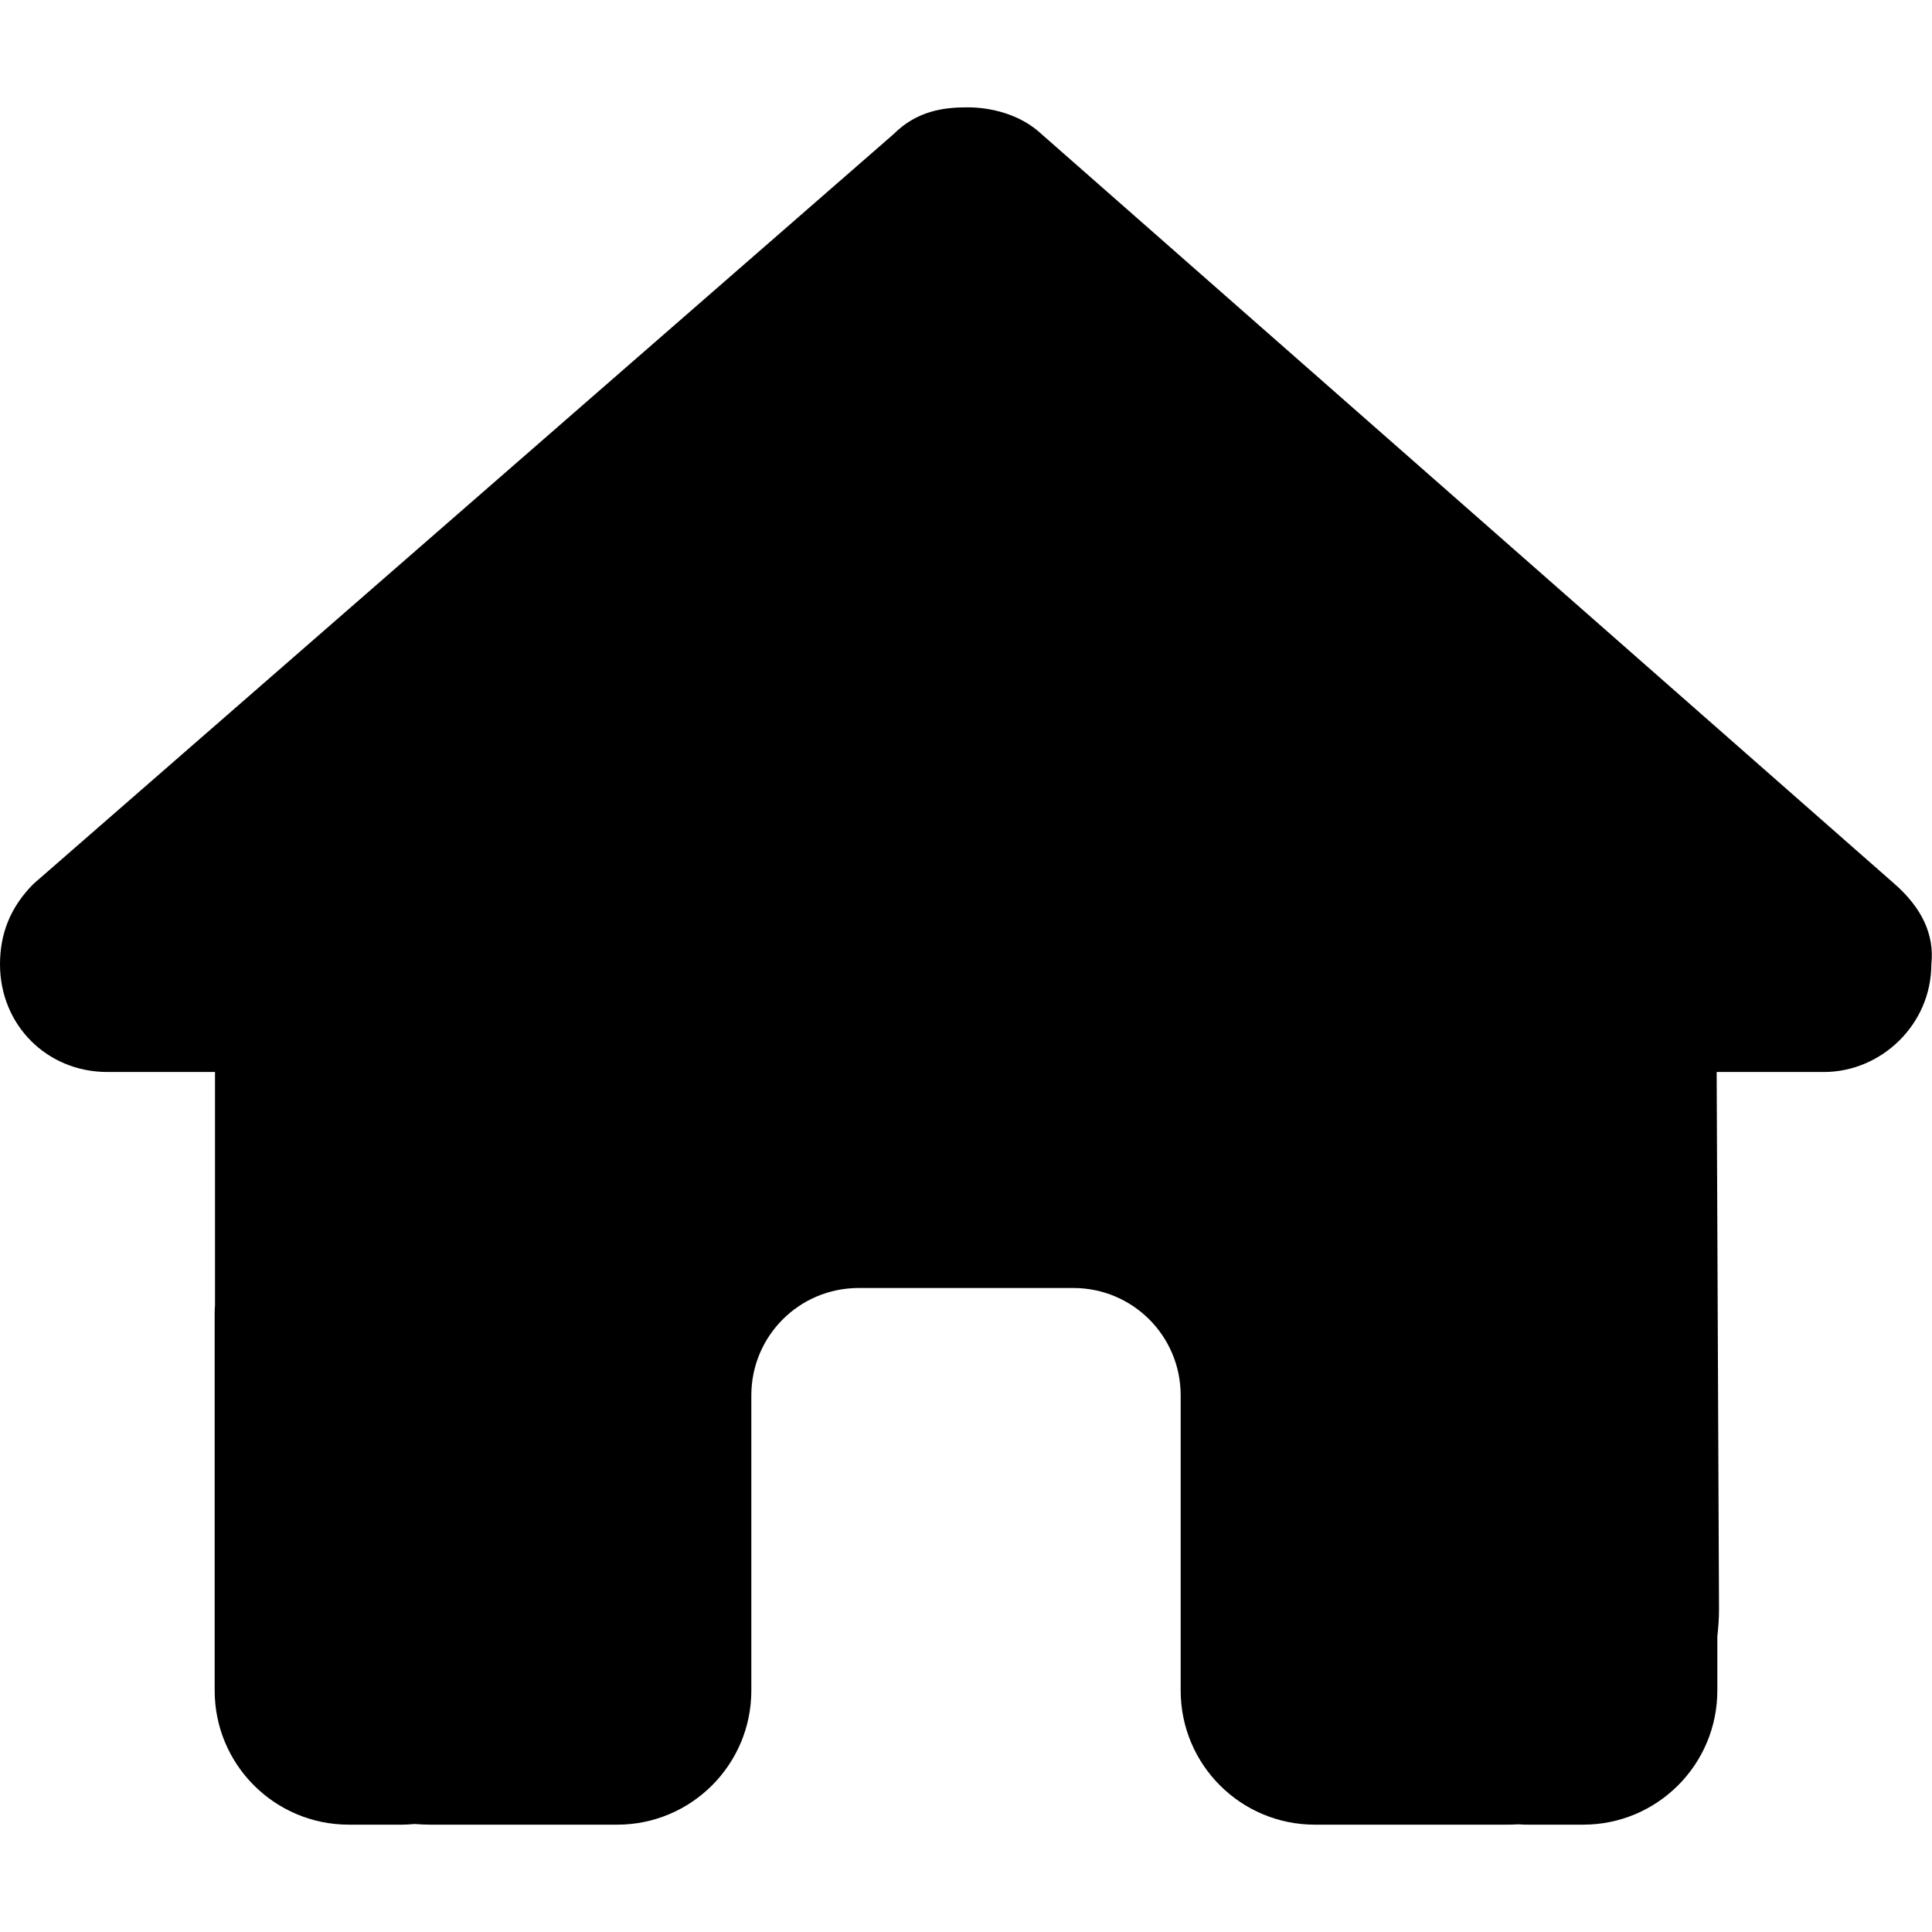
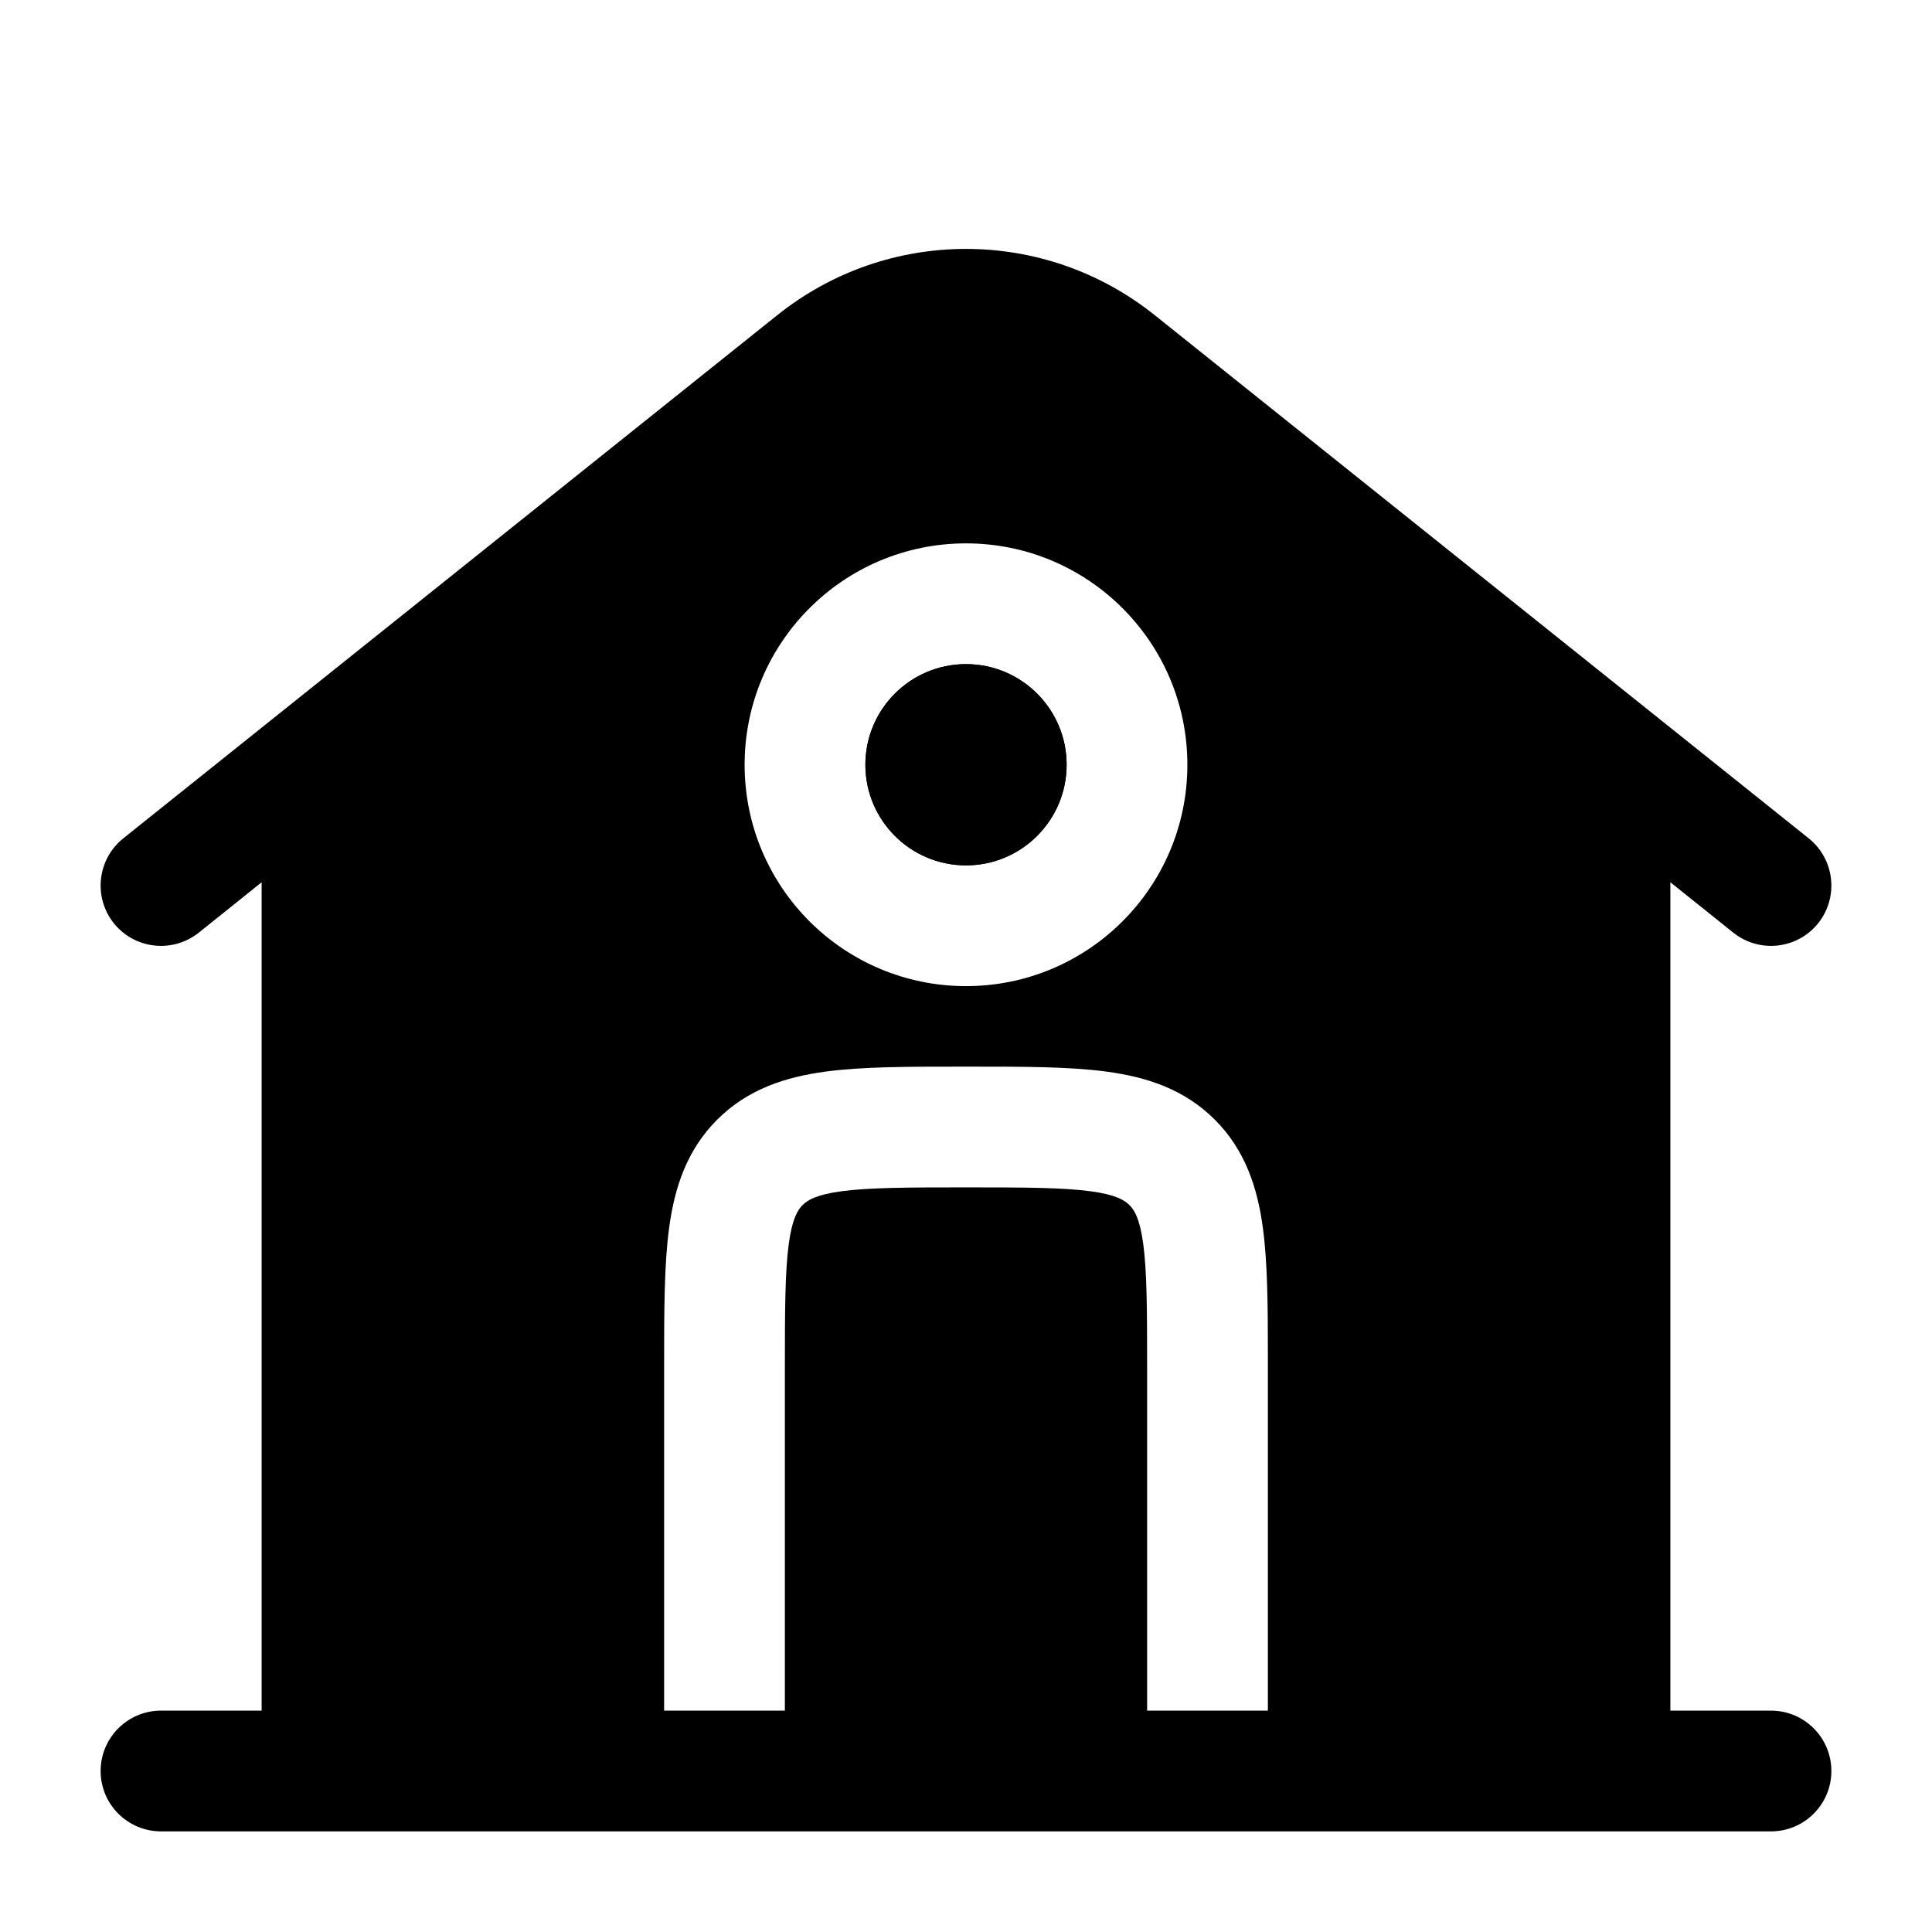
- <svg xmlns="http://www.w3.org/2000/svg" width="20" height="20" viewBox="0 0 576 512">
-   <path d="M575.8 255.5c0 18-15 32.1-32 32.1h-32l.7 160.2c0 2.7-.2 5.4-.5 8.1V472c0 22.1-17.9 40-40 40H456c-1.1 0-2.2 0-3.3-.1c-1.4 .1-2.8 .1-4.2 .1H416 392c-22.1 0-40-17.9-40-40V448 384c0-17.7-14.3-32-32-32H256c-17.7 0-32 14.3-32 32v64 24c0 22.1-17.9 40-40 40H160 128.1c-1.5 0-3-.1-4.5-.2c-1.2 .1-2.4 .2-3.6 .2H104c-22.1 0-40-17.9-40-40V360c0-.9 0-1.9 .1-2.8V287.6H32c-18 0-32-14-32-32.1c0-9 3-17 10-24L266.4 8c7-7 15-8 22-8s15 2 21 7L564.8 231.5c8 7 12 15 11 24z" style="fill:currentColor;" />
+ <svg xmlns="http://www.w3.org/2000/svg" width="100%" height="100%" viewBox="0 0 24 24" fill="none">
+   <path fill-rule="evenodd" clip-rule="evenodd" d="M10.75 9.5C10.75 8.81 11.31 8.25 12 8.25C12.69 8.25 13.25 8.81 13.25 9.5C13.25 10.19 12.69 10.75 12 10.75C11.31 10.75 10.75 10.19 10.75 9.5Z" fill="currentColor" />
+   <path fill-rule="evenodd" clip-rule="evenodd" d="M20.75 10.96L21.532 11.586C21.855 11.844 22.327 11.792 22.586 11.469C22.844 11.145 22.792 10.673 22.468 10.414L14.343 3.914C12.973 2.818 11.027 2.818 9.657 3.914L1.532 10.414C1.208 10.673 1.156 11.145 1.414 11.469C1.673 11.792 2.145 11.844 2.469 11.586L3.25 10.96V21.25H2C1.586 21.25 1.25 21.586 1.25 22C1.25 22.414 1.586 22.75 2 22.75H22C22.414 22.75 22.75 22.414 22.75 22C22.75 21.586 22.414 21.25 22 21.25H20.75V10.96ZM9.25 9.5C9.25 7.981 10.481 6.75 12 6.75C13.519 6.75 14.75 7.981 14.75 9.5C14.75 11.019 13.519 12.25 12 12.25C10.481 12.25 9.25 11.019 9.25 9.5ZM12.049 13.25C12.714 13.25 13.287 13.25 13.746 13.312C14.238 13.378 14.709 13.527 15.091 13.909C15.473 14.291 15.622 14.762 15.688 15.254C15.746 15.684 15.75 16.215 15.75 16.827C15.75 16.868 15.75 16.909 15.75 16.951L15.75 21.25H14.25V17C14.25 16.272 14.248 15.801 14.202 15.454C14.158 15.129 14.088 15.027 14.03 14.97C13.973 14.913 13.871 14.842 13.546 14.798C13.199 14.752 12.728 14.75 12 14.75C11.272 14.75 10.801 14.752 10.454 14.798C10.129 14.842 10.027 14.913 9.97 14.97C9.913 15.027 9.842 15.129 9.798 15.454C9.752 15.801 9.75 16.272 9.75 17V21.25H8.25L8.25 16.951C8.25 16.286 8.25 15.713 8.312 15.254C8.378 14.762 8.527 14.291 8.909 13.909C9.291 13.527 9.763 13.378 10.254 13.312C10.713 13.25 11.286 13.25 11.951 13.25H12.049Z" fill="currentColor" />
+   <path fill-rule="evenodd" clip-rule="evenodd" d="M10.75 9.5C10.75 8.81 11.31 8.25 12 8.25C12.69 8.25 13.25 8.81 13.25 9.5C13.25 10.19 12.69 10.75 12 10.75C11.31 10.75 10.75 10.19 10.75 9.5Z" fill="currentColor" />
</svg>
